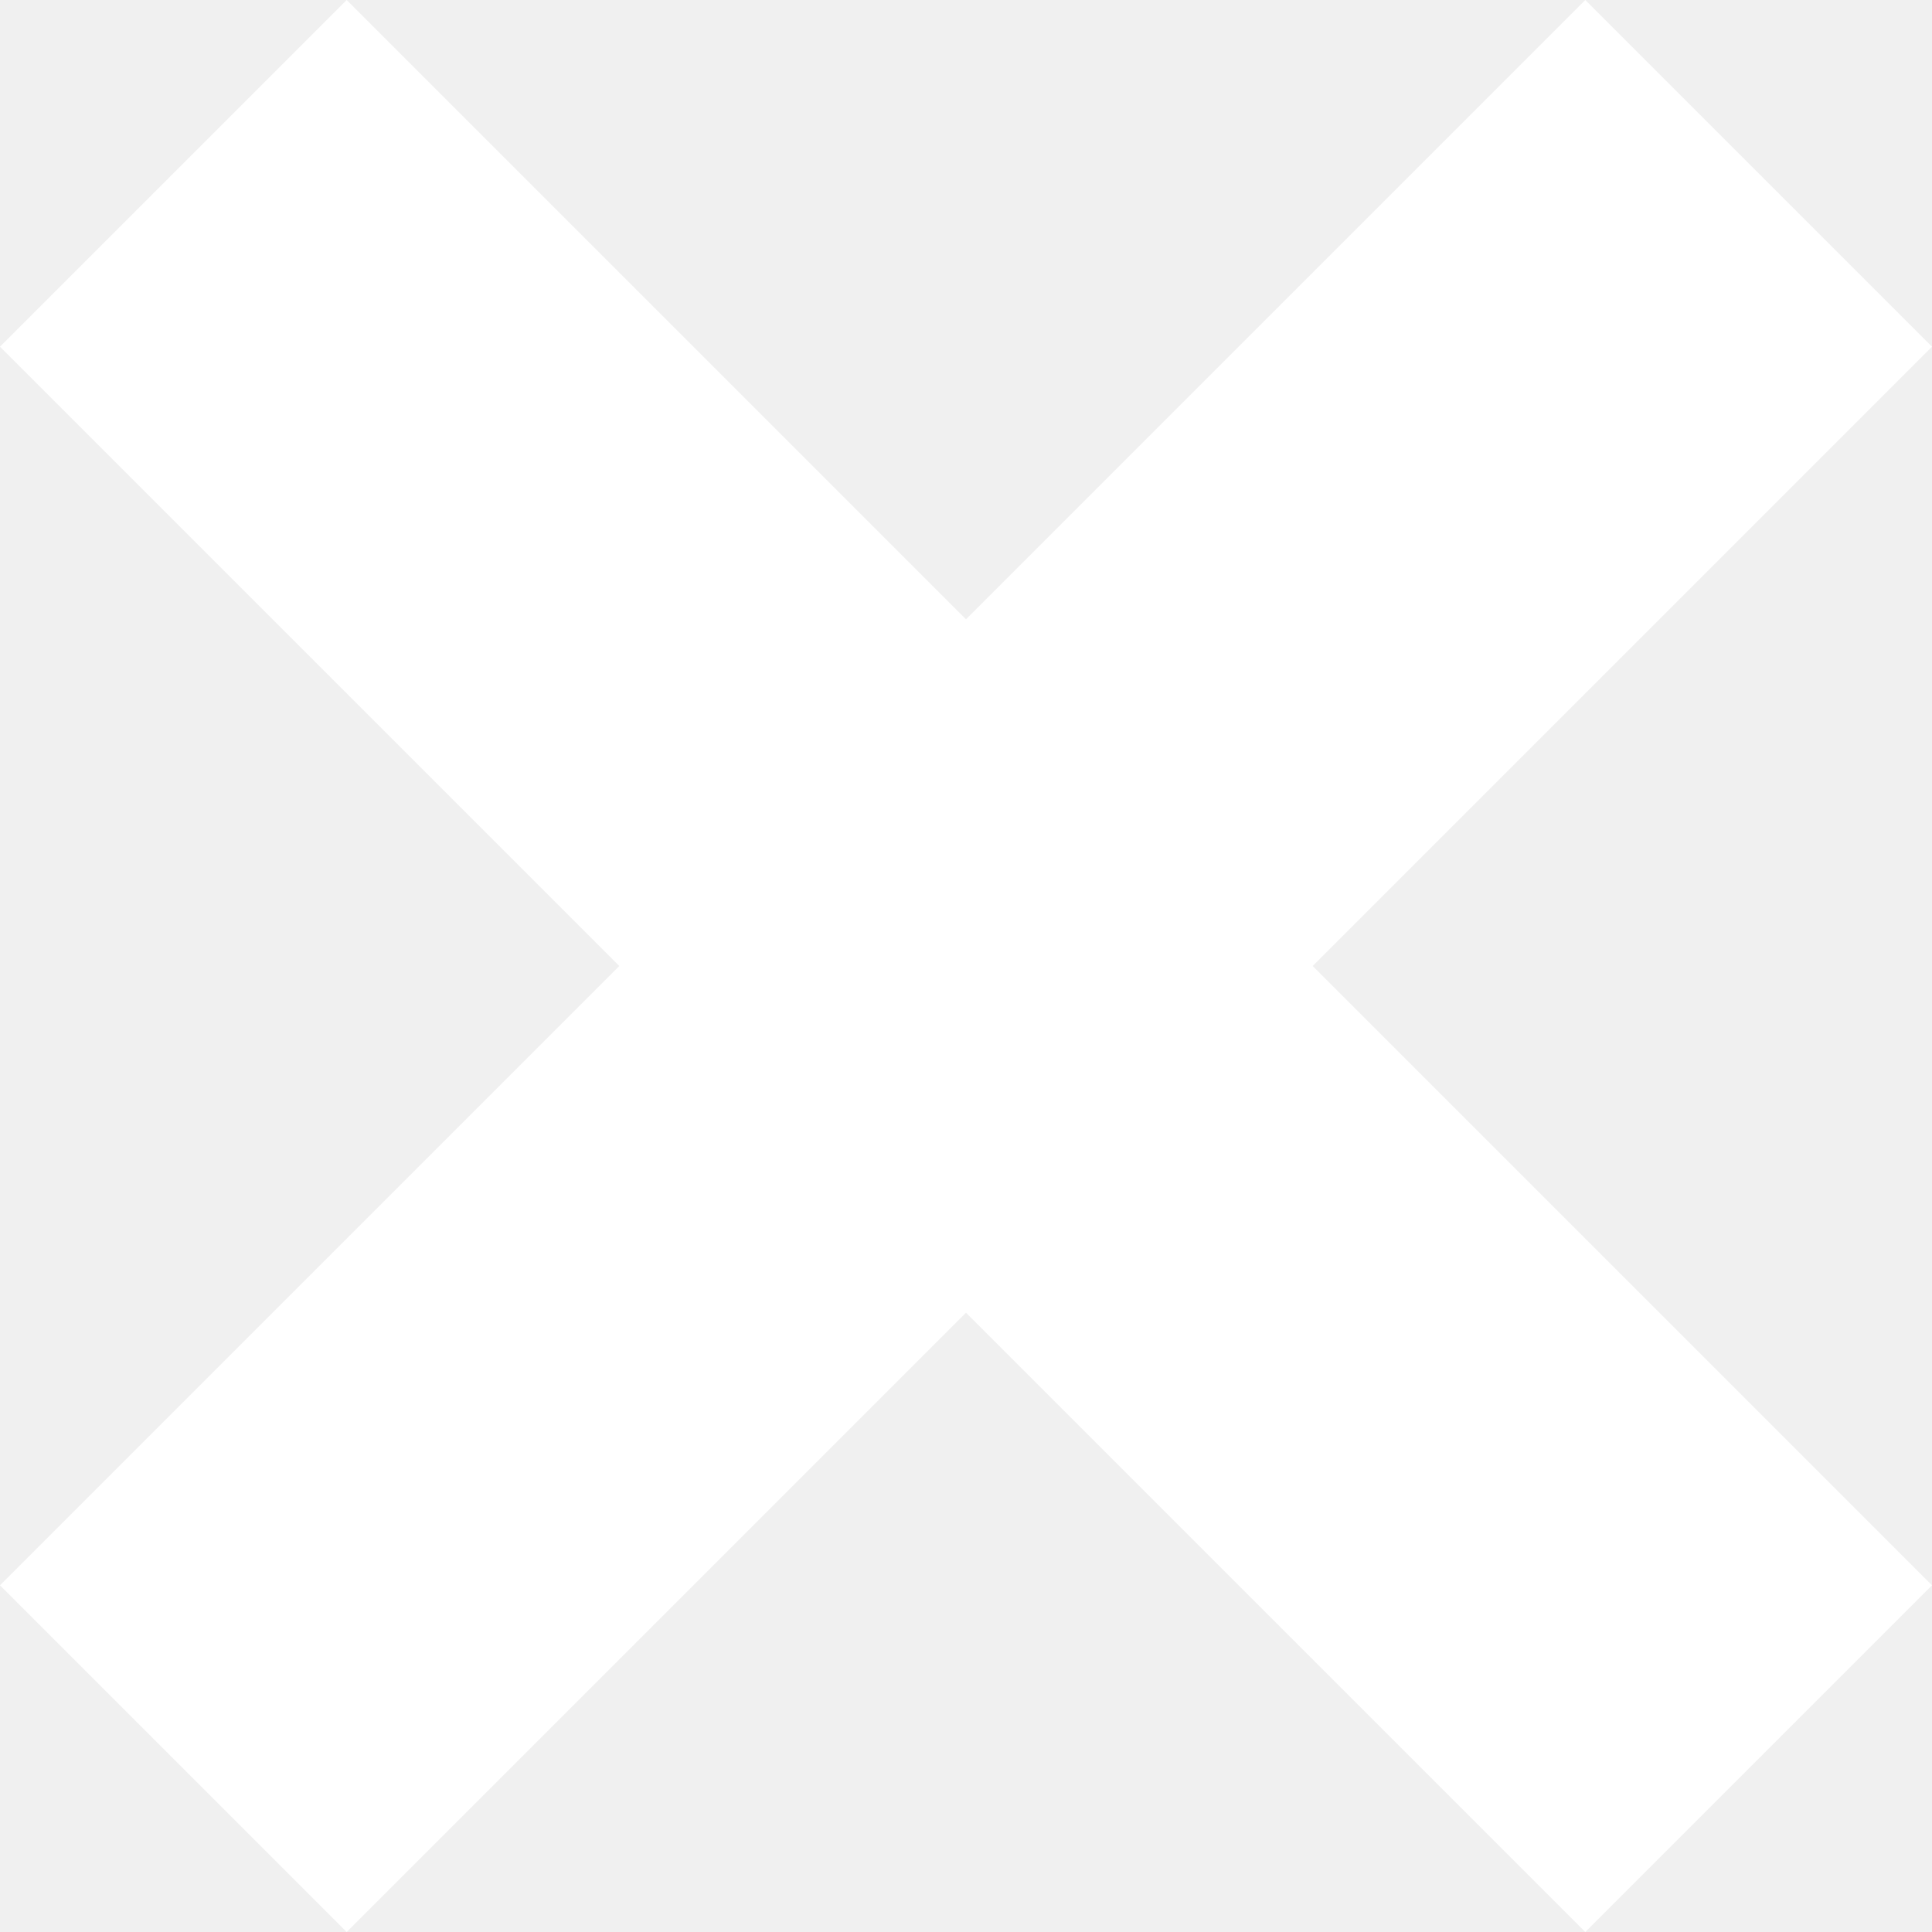
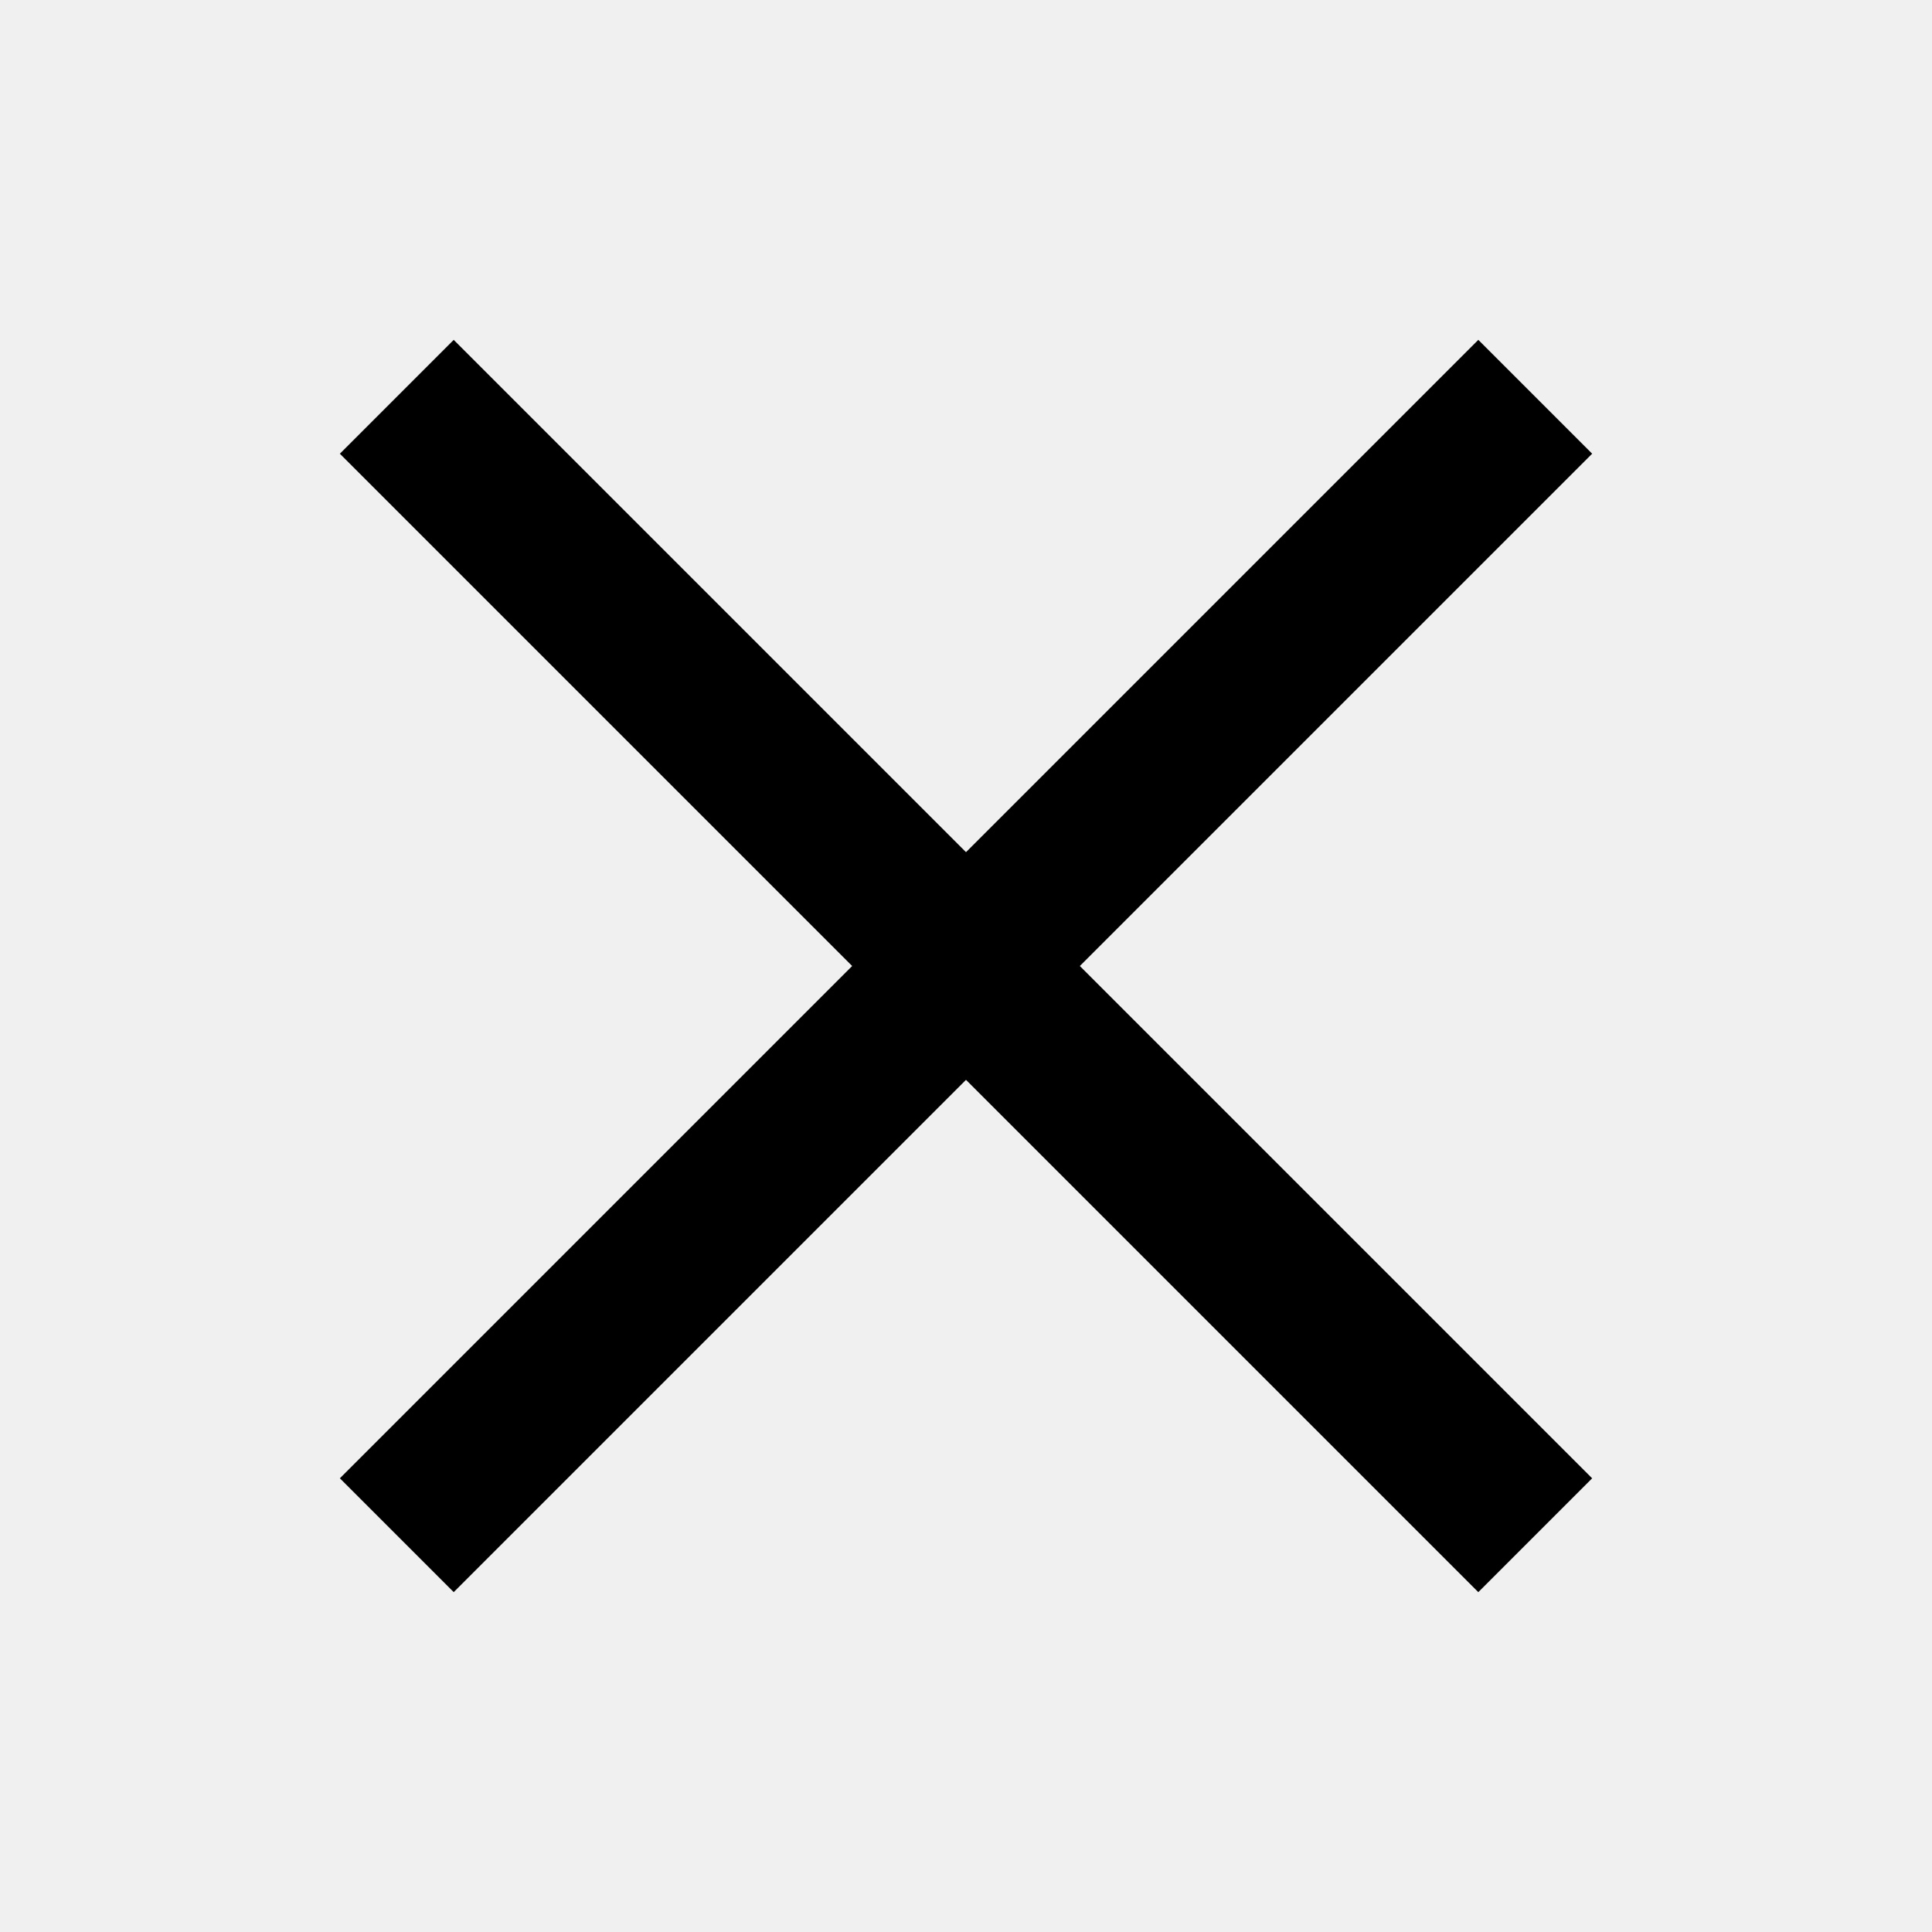
- <svg xmlns="http://www.w3.org/2000/svg" width="9px" height="9px" viewBox="0 0 9 9" version="1.1">
-   <defs />
-   <g id="Base" stroke="none" stroke-width="1" fill="none" fill-rule="evenodd">
-     <g transform="translate(-581, -6703)" id="Switchers" fill="#FFFFFF">
-       <g transform="translate(515, 6559)">
-         <g id="Switchers-Classic" transform="translate(52, 64)">
-           <g id="Switchers-/-Switchers-Classic-/-Switchers-Off" transform="translate(0, 66)">
-             <path d="M16.885,18.5 L14,15.615 L15.615,14 L18.5,16.885 L21.385,14 L23,15.615 L20.115,18.5 L23,21.385 L21.385,23 L18.5,20.115 L15.615,23 L14,21.385 L16.885,18.5 Z" id="Close-Icon-Copy-2" />
-           </g>
-         </g>
-       </g>
-     </g>
-   </g>
+ <svg xmlns="http://www.w3.org/2000/svg" version="1.1" id="Layer_1" x="0px" y="0px" viewBox="0 0 24 24" enable-background="new 0 0 24 24" xml:space="preserve" fill="#000000">
+   <rect x="2" y="11" transform="matrix(-0.7071 0.7071 -0.7071 -0.7071 28.9706 12)" width="20" height="2" fill="#000000" />
+   <rect x="2" y="11" transform="matrix(-0.7071 -0.7071 0.7071 -0.7071 12 28.9706)" width="20" height="2" fill="#000000" />
</svg>
